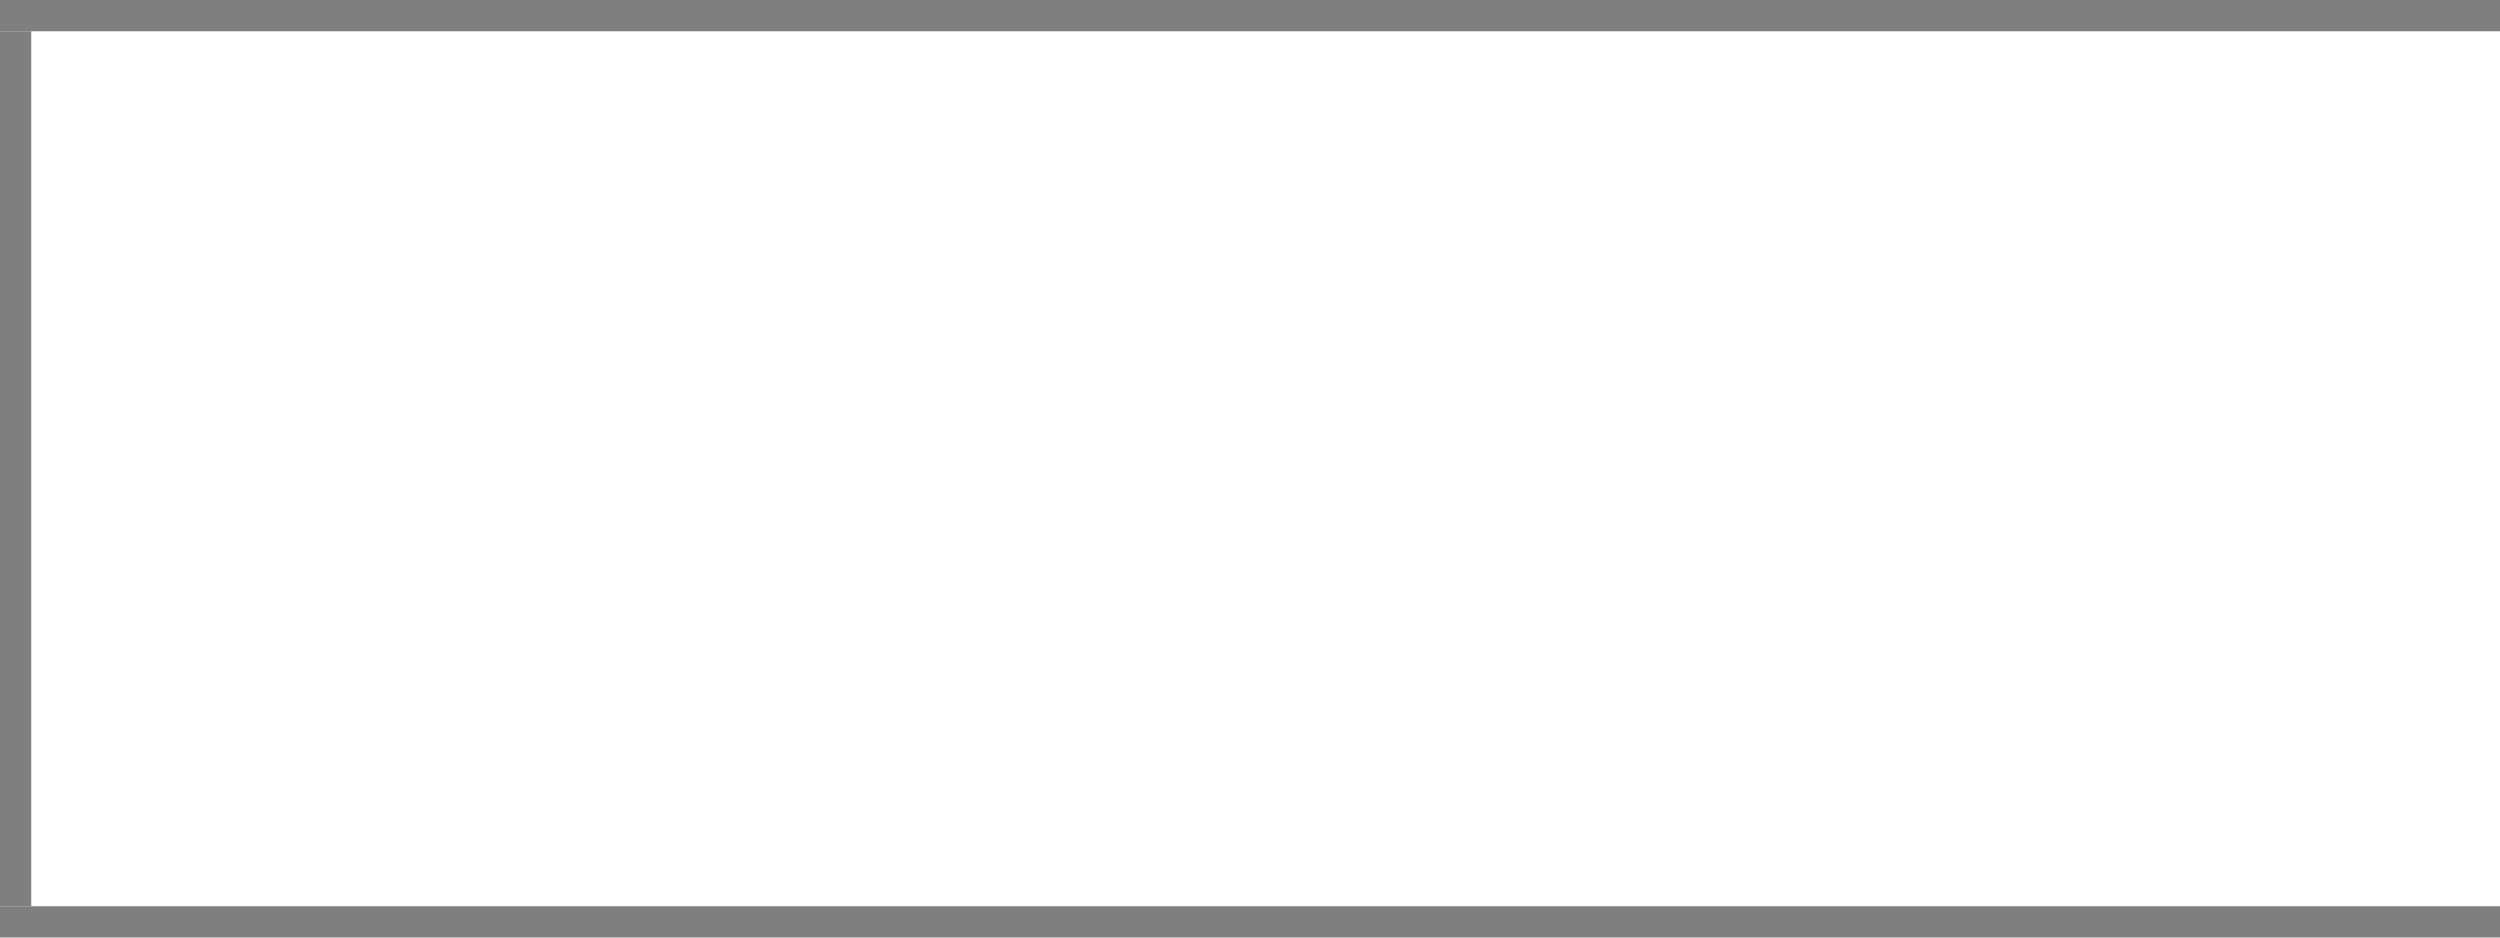
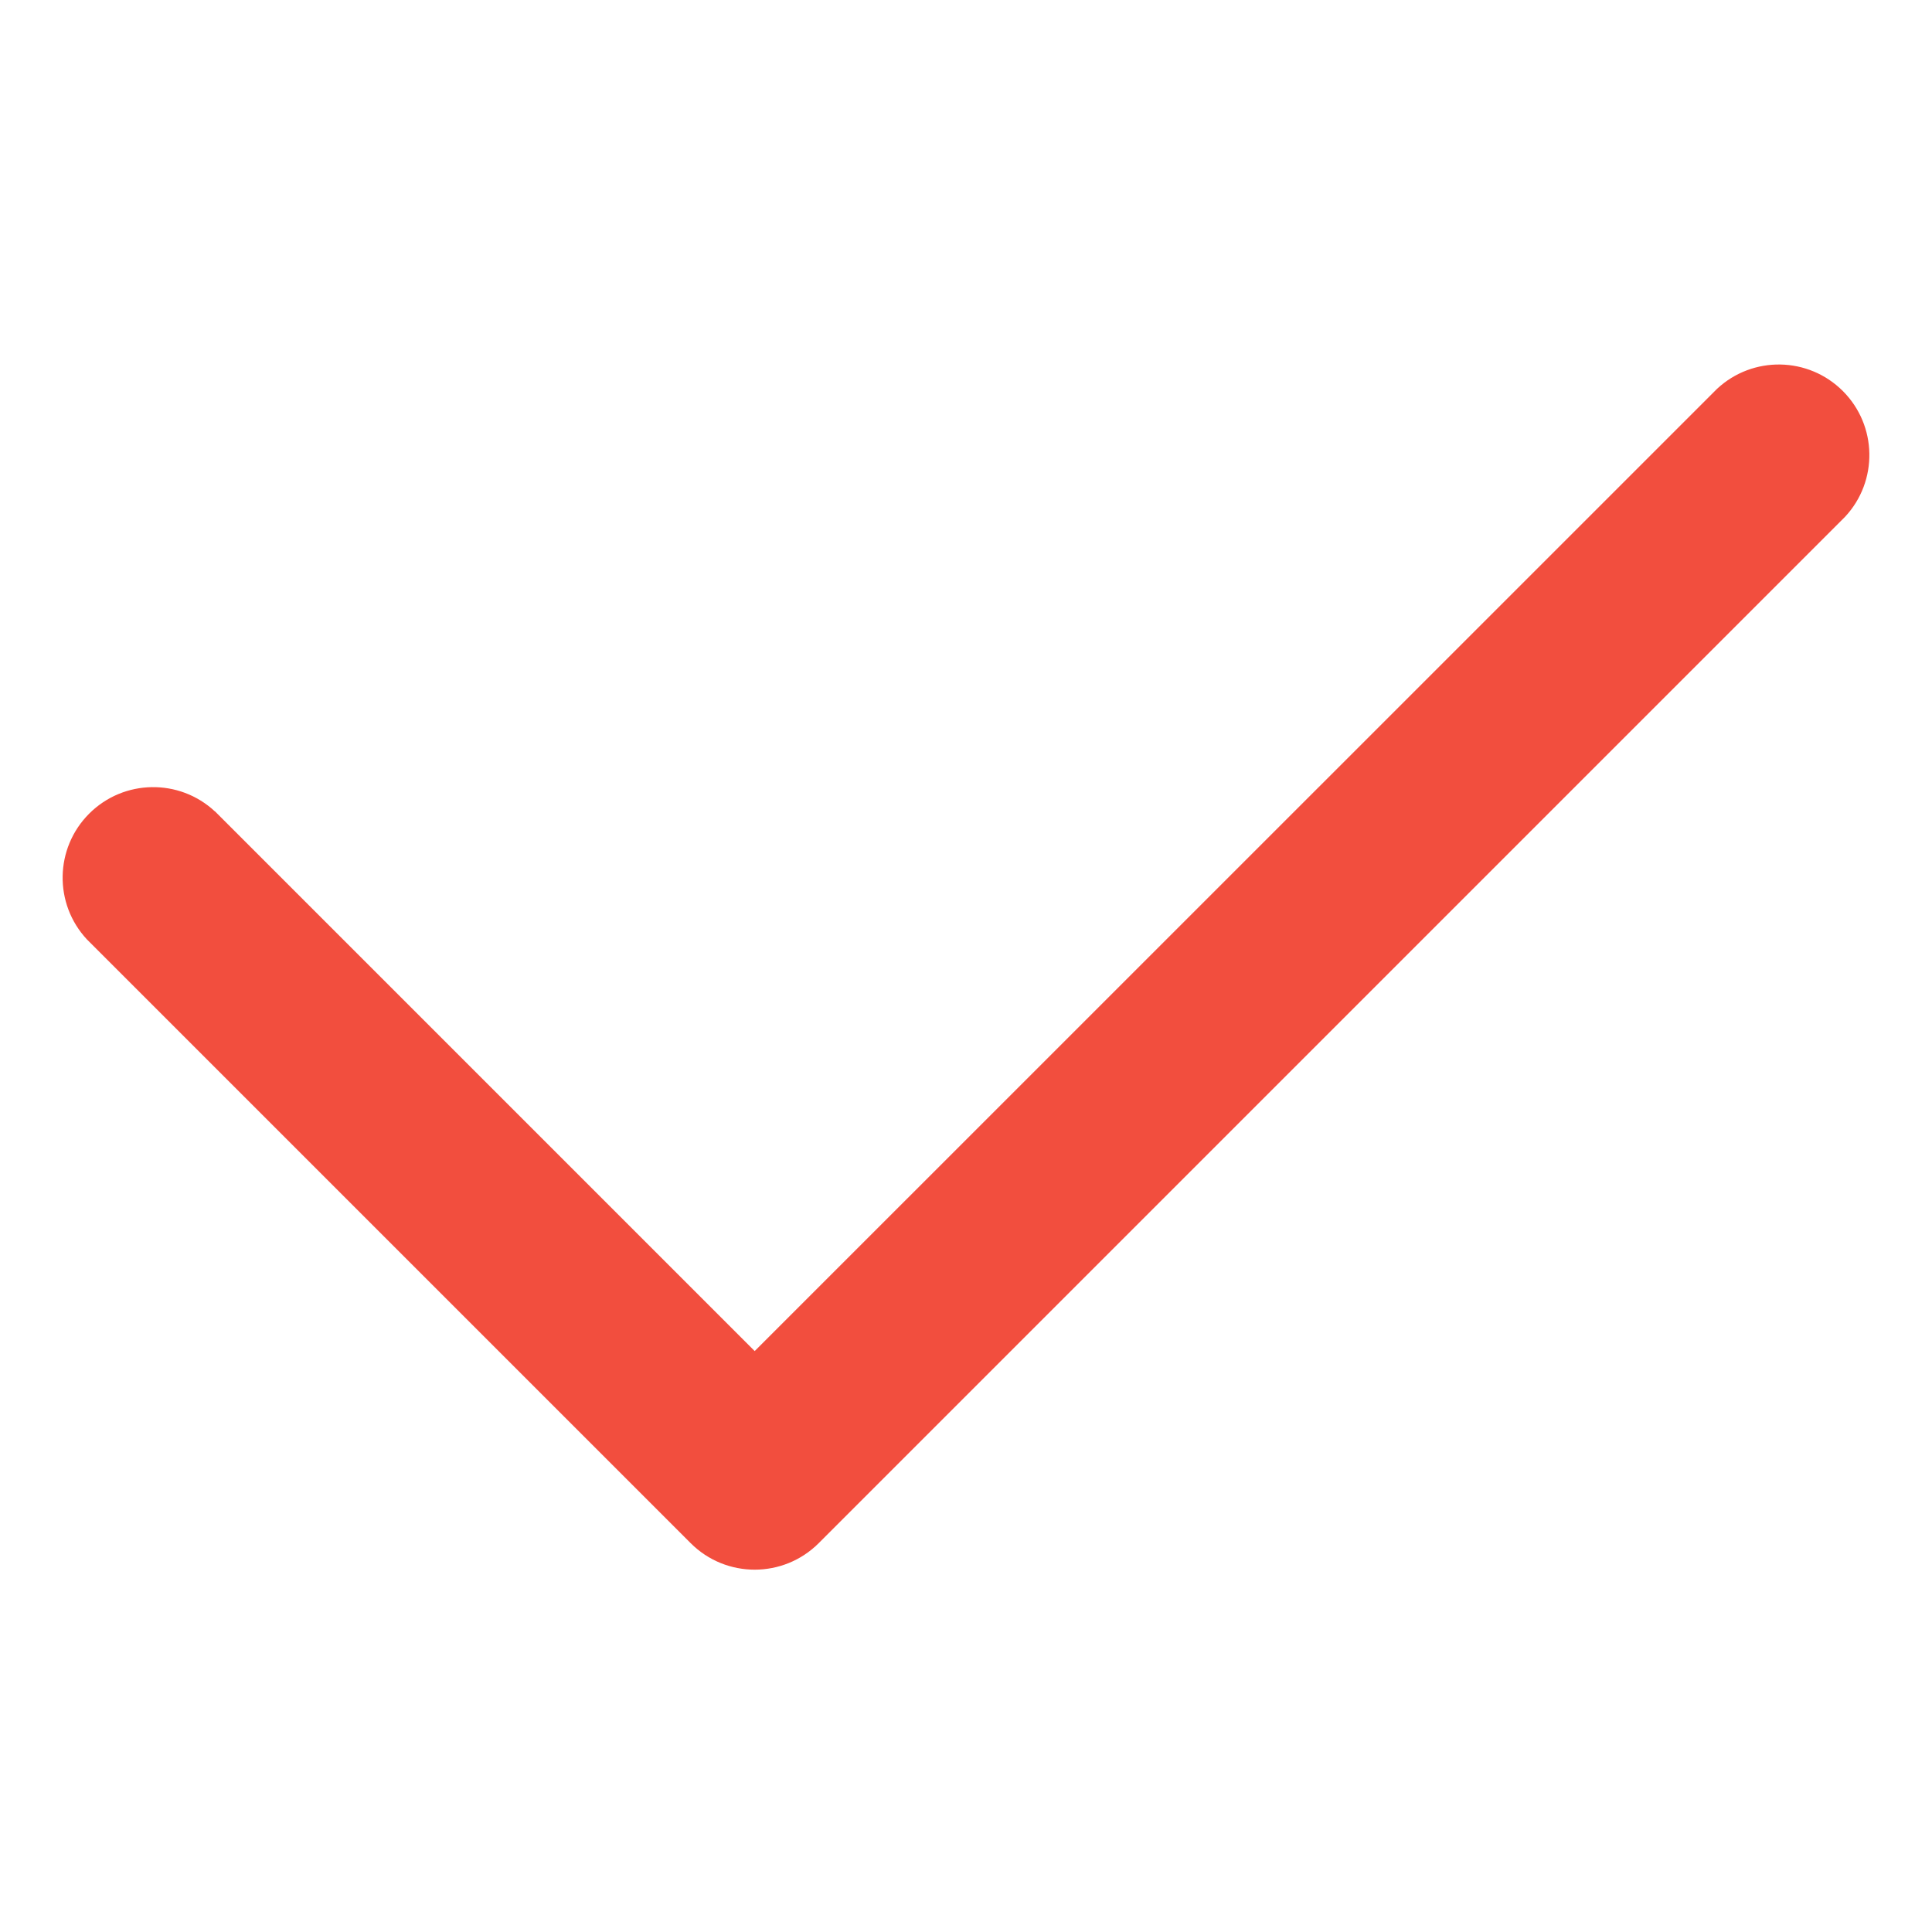
- <svg xmlns="http://www.w3.org/2000/svg" version="1.1" width="80px" height="30px" viewBox="332 450 80 30">
-   <path d="M 1 1  L 80 1  L 80 29  L 1 29  L 1 1  Z " fill-rule="nonzero" fill="rgba(255, 255, 255, 1)" stroke="none" transform="matrix(1 0 0 1 332 450 )" class="fill" />
-   <path d="M 0.5 1  L 0.5 29  " stroke-width="1" stroke-dasharray="0" stroke="rgba(127, 127, 127, 1)" fill="none" transform="matrix(1 0 0 1 332 450 )" class="stroke" />
-   <path d="M 0 0.5  L 80 0.5  " stroke-width="1" stroke-dasharray="0" stroke="rgba(127, 127, 127, 1)" fill="none" transform="matrix(1 0 0 1 332 450 )" class="stroke" />
-   <path d="M 0 29.5  L 80 29.5  " stroke-width="1" stroke-dasharray="0" stroke="rgba(127, 127, 127, 1)" fill="none" transform="matrix(1 0 0 1 332 450 )" class="stroke" />
+ <svg xmlns="http://www.w3.org/2000/svg" t="1783756578700" class="icon" viewBox="0 0 1024 1024" version="1.1" p-id="11828" width="256" height="256">
+   <path d="M113.92 430.08a48 48 0 0 0-67.84 67.84l320 320a48 48 0 0 0 67.84 0l544-544a48 48 0 0 0-67.84-67.84L400 716.096l-286.08-286.08z" fill="#F24E3E" p-id="11829" />
</svg>
